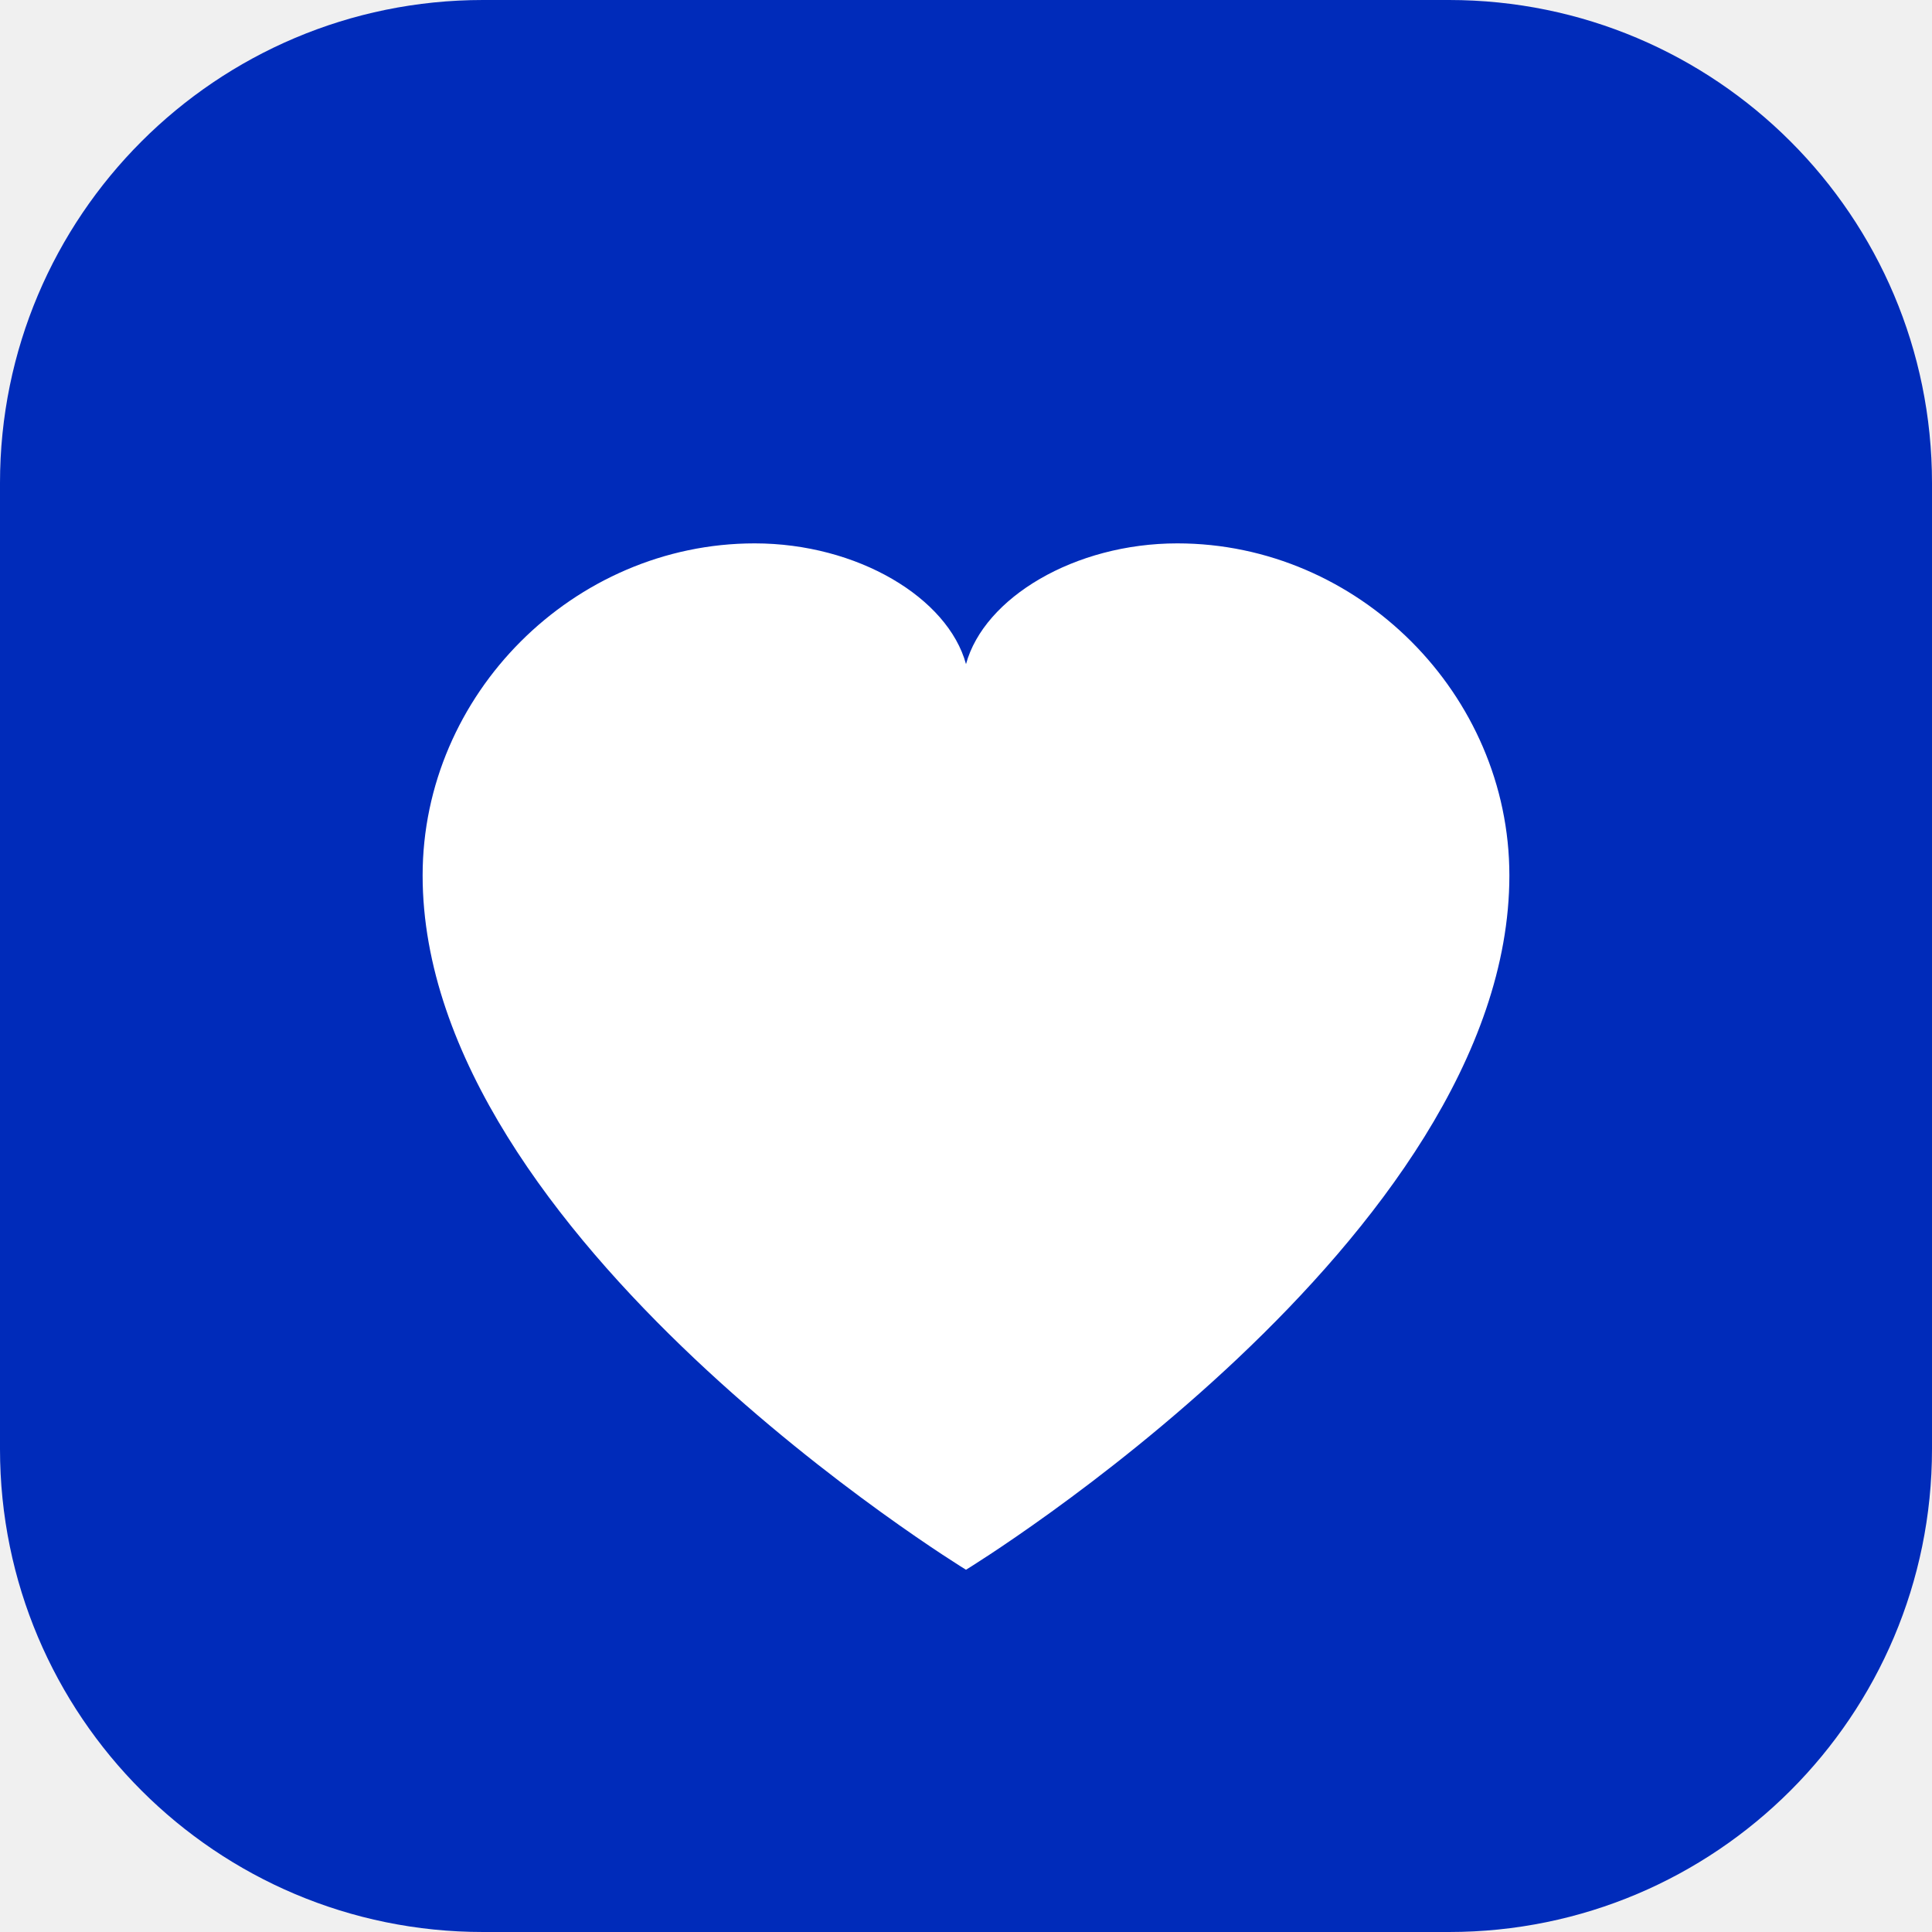
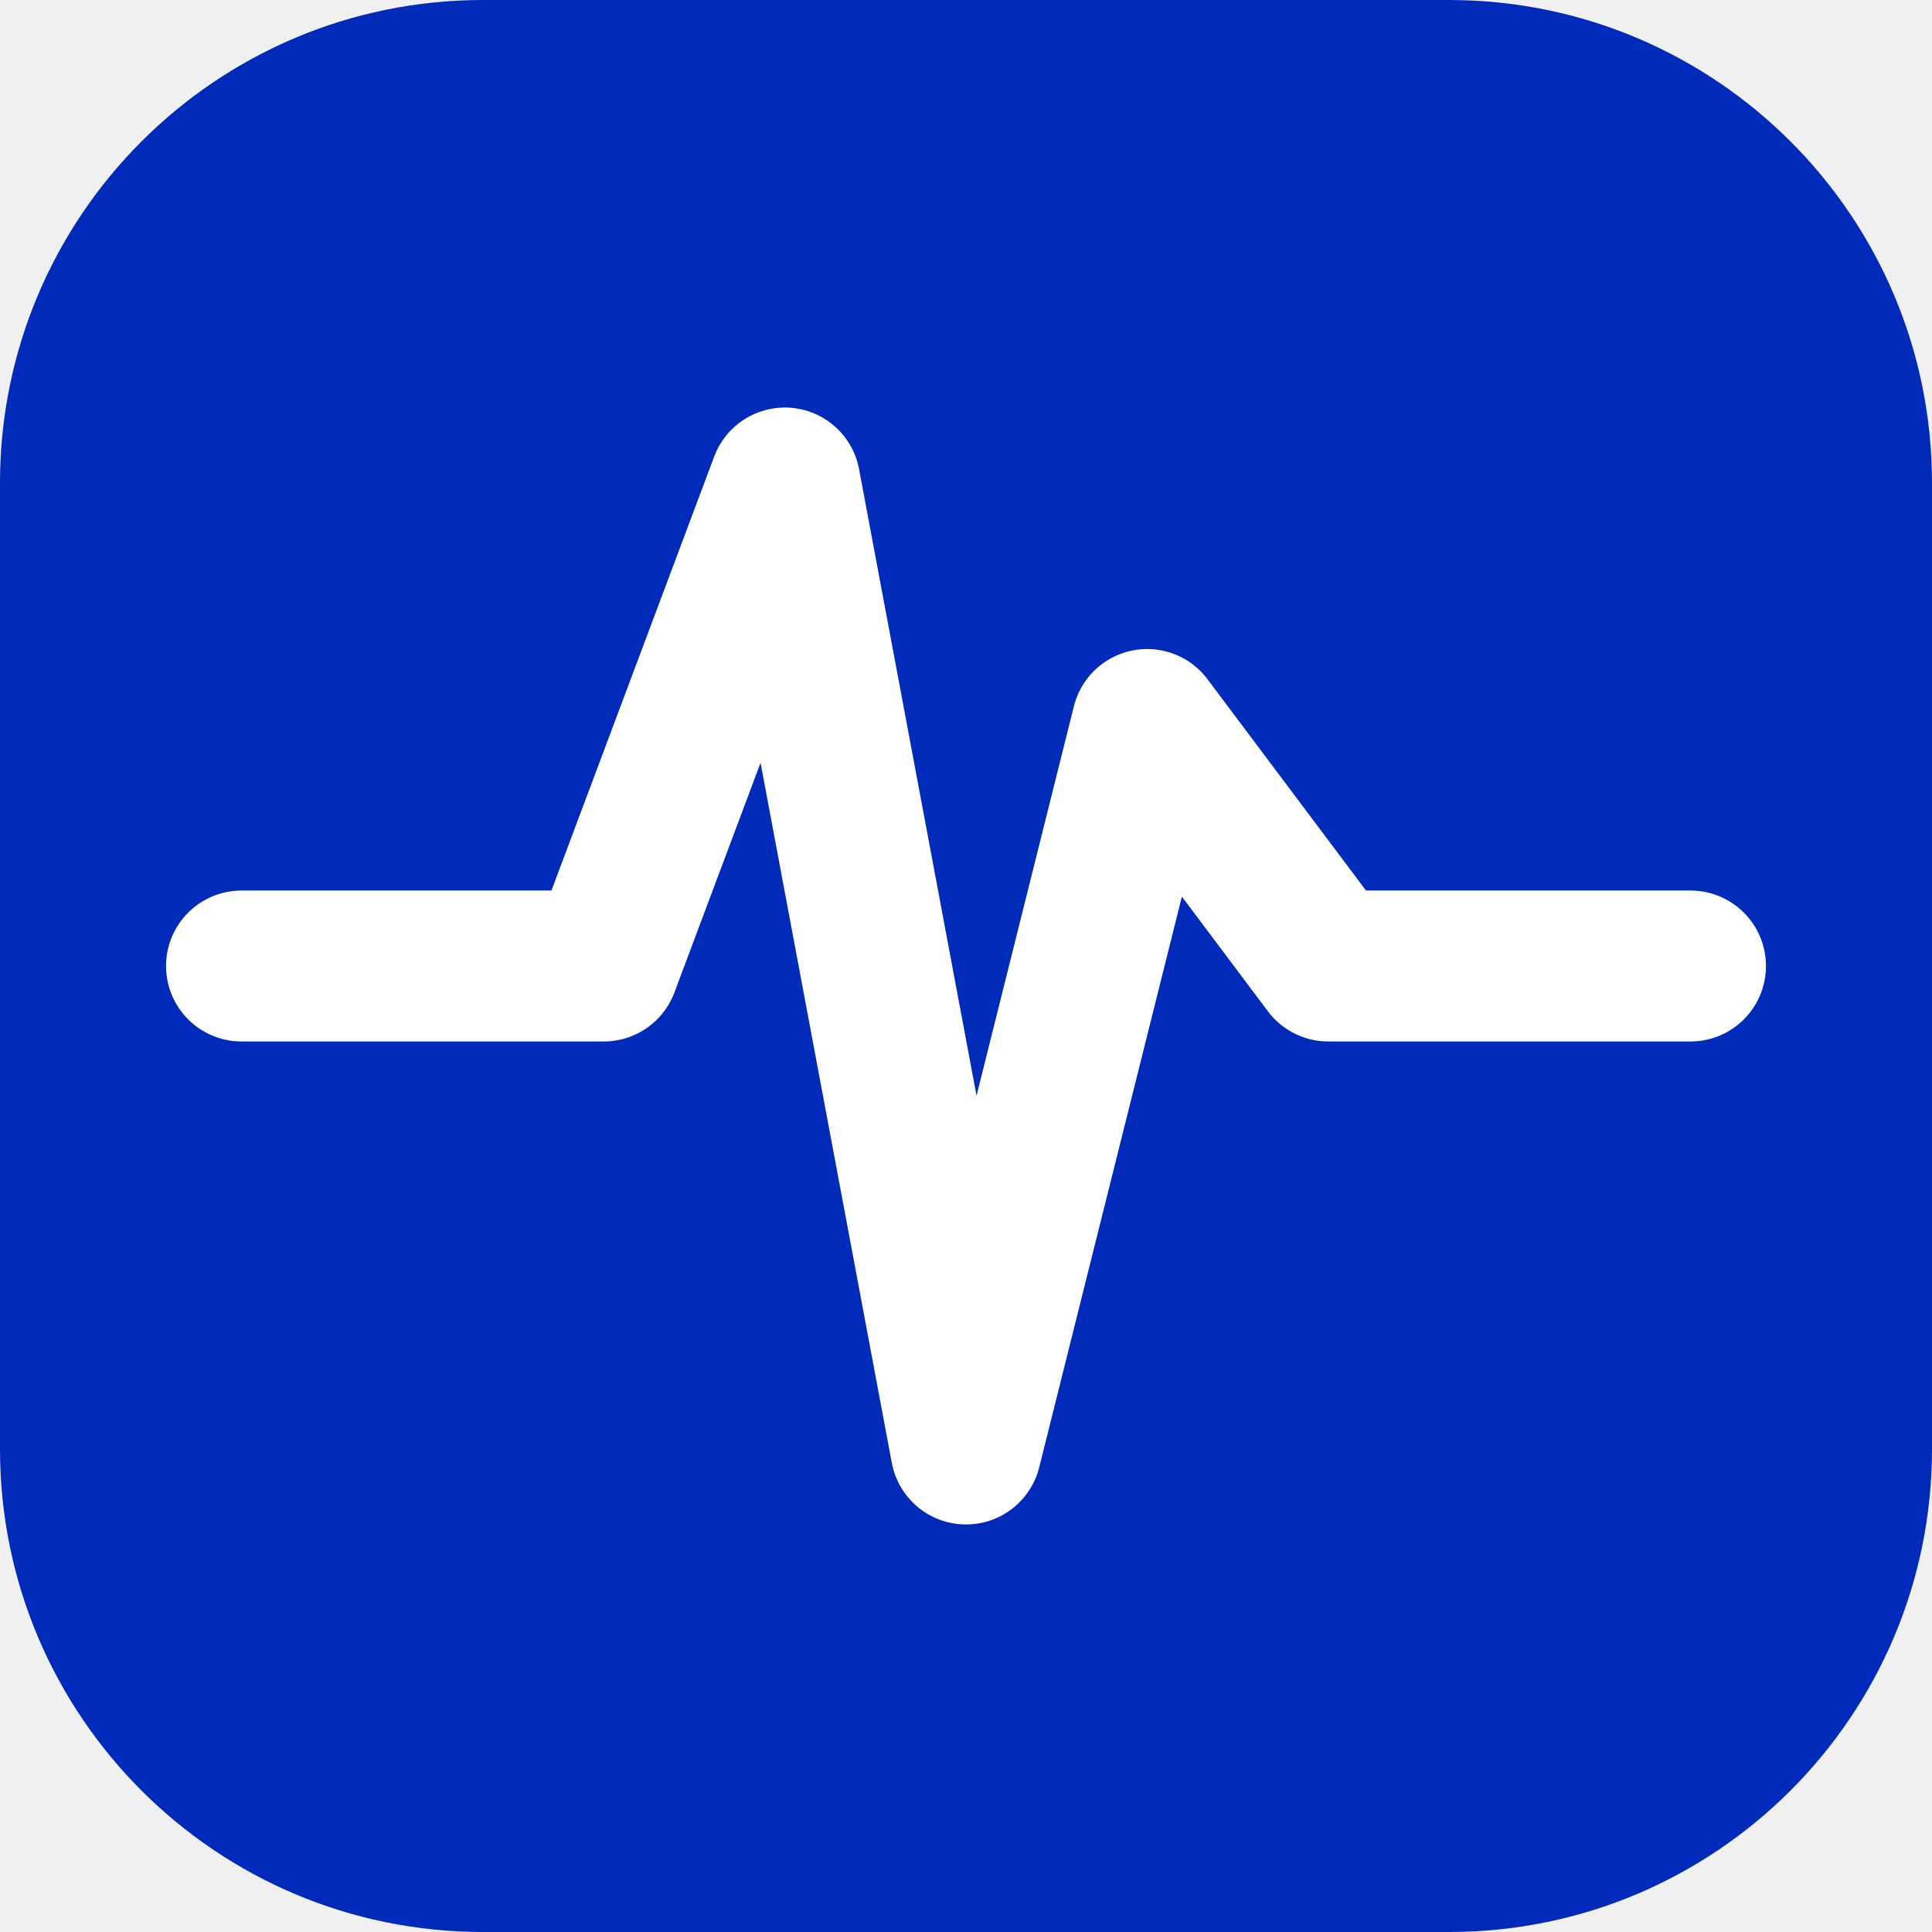
<svg xmlns="http://www.w3.org/2000/svg" viewBox="0 0 32 32" fill="none">
  <rect width="32" height="32" rx="8" fill="#002BBA" />
-   <path d="M16 26s-9-5.5-9-11.5C7 11.5 9.5 9 12.5 9c1.7 0 3.2.9 3.5 2 .3-1.1 1.8-2 3.5-2C22.5 9 25 11.5 25 14.5 25 20.5 16 26 16 26z" fill="white" />
+   <polyline points="4,16 10,16 13,8 16,24 19,12 22,16 28,16" stroke="white" stroke-width="2.5" stroke-linecap="round" stroke-linejoin="round" fill="none" />
</svg>
